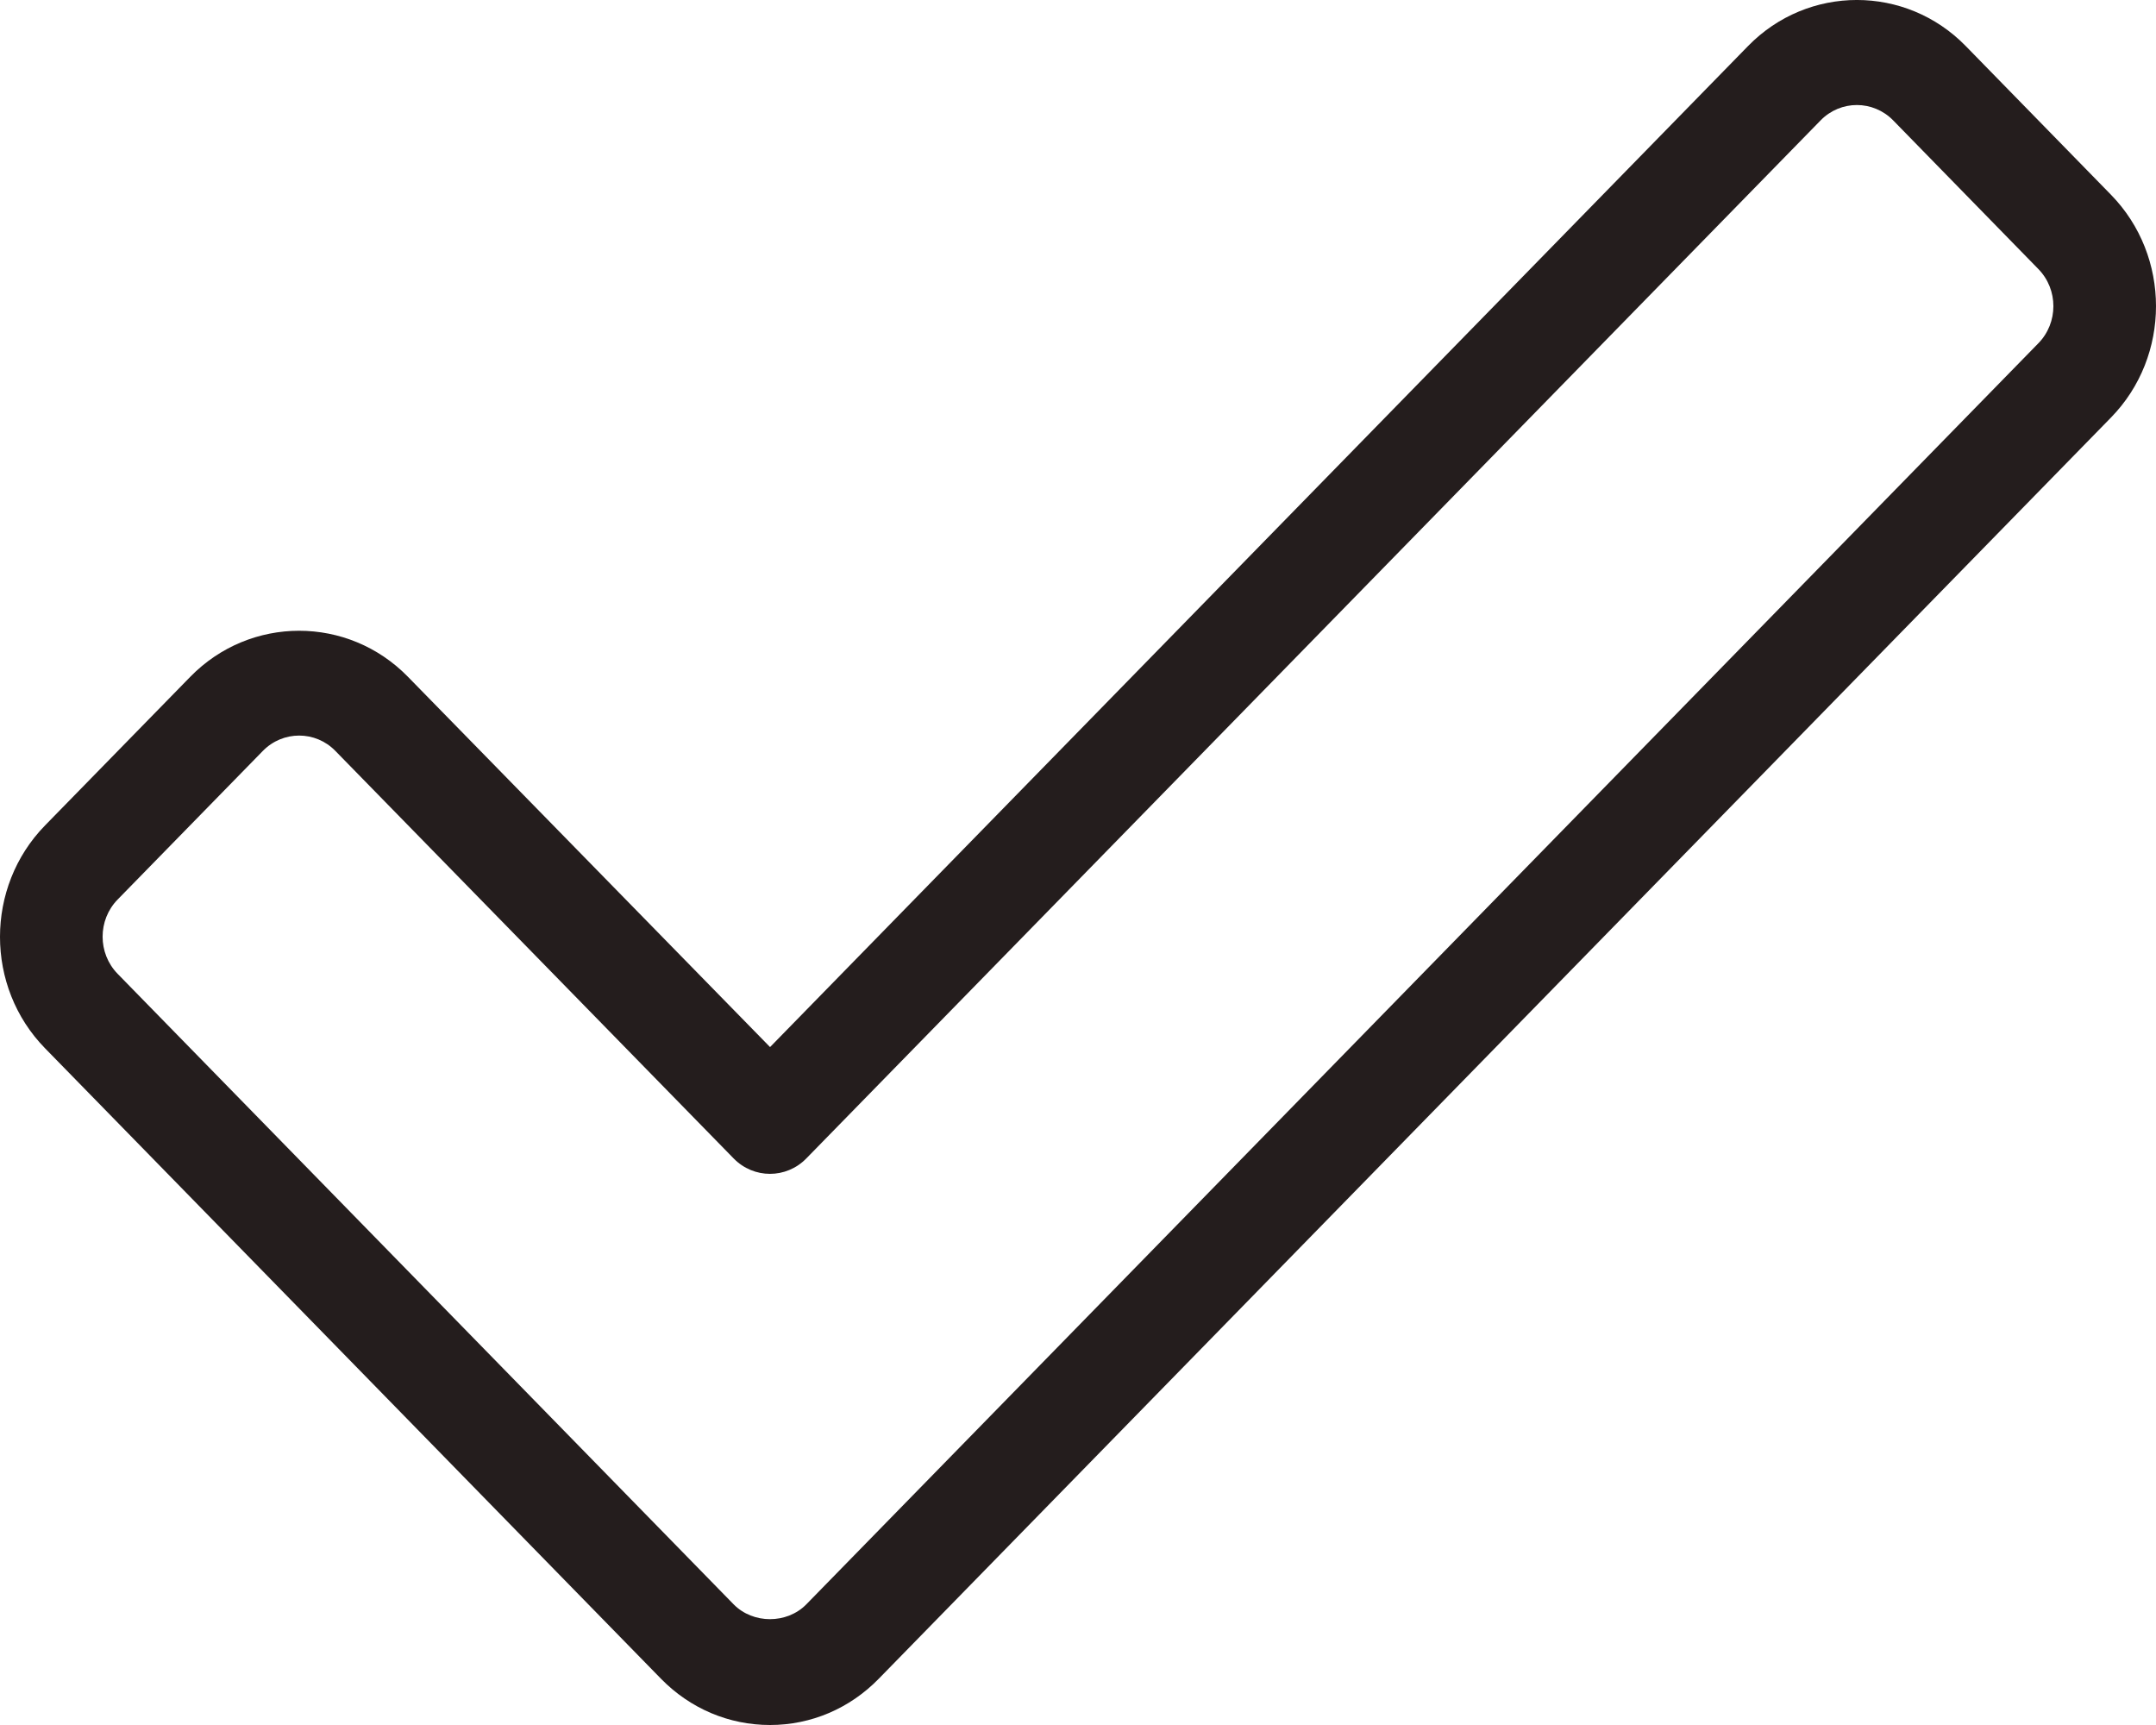
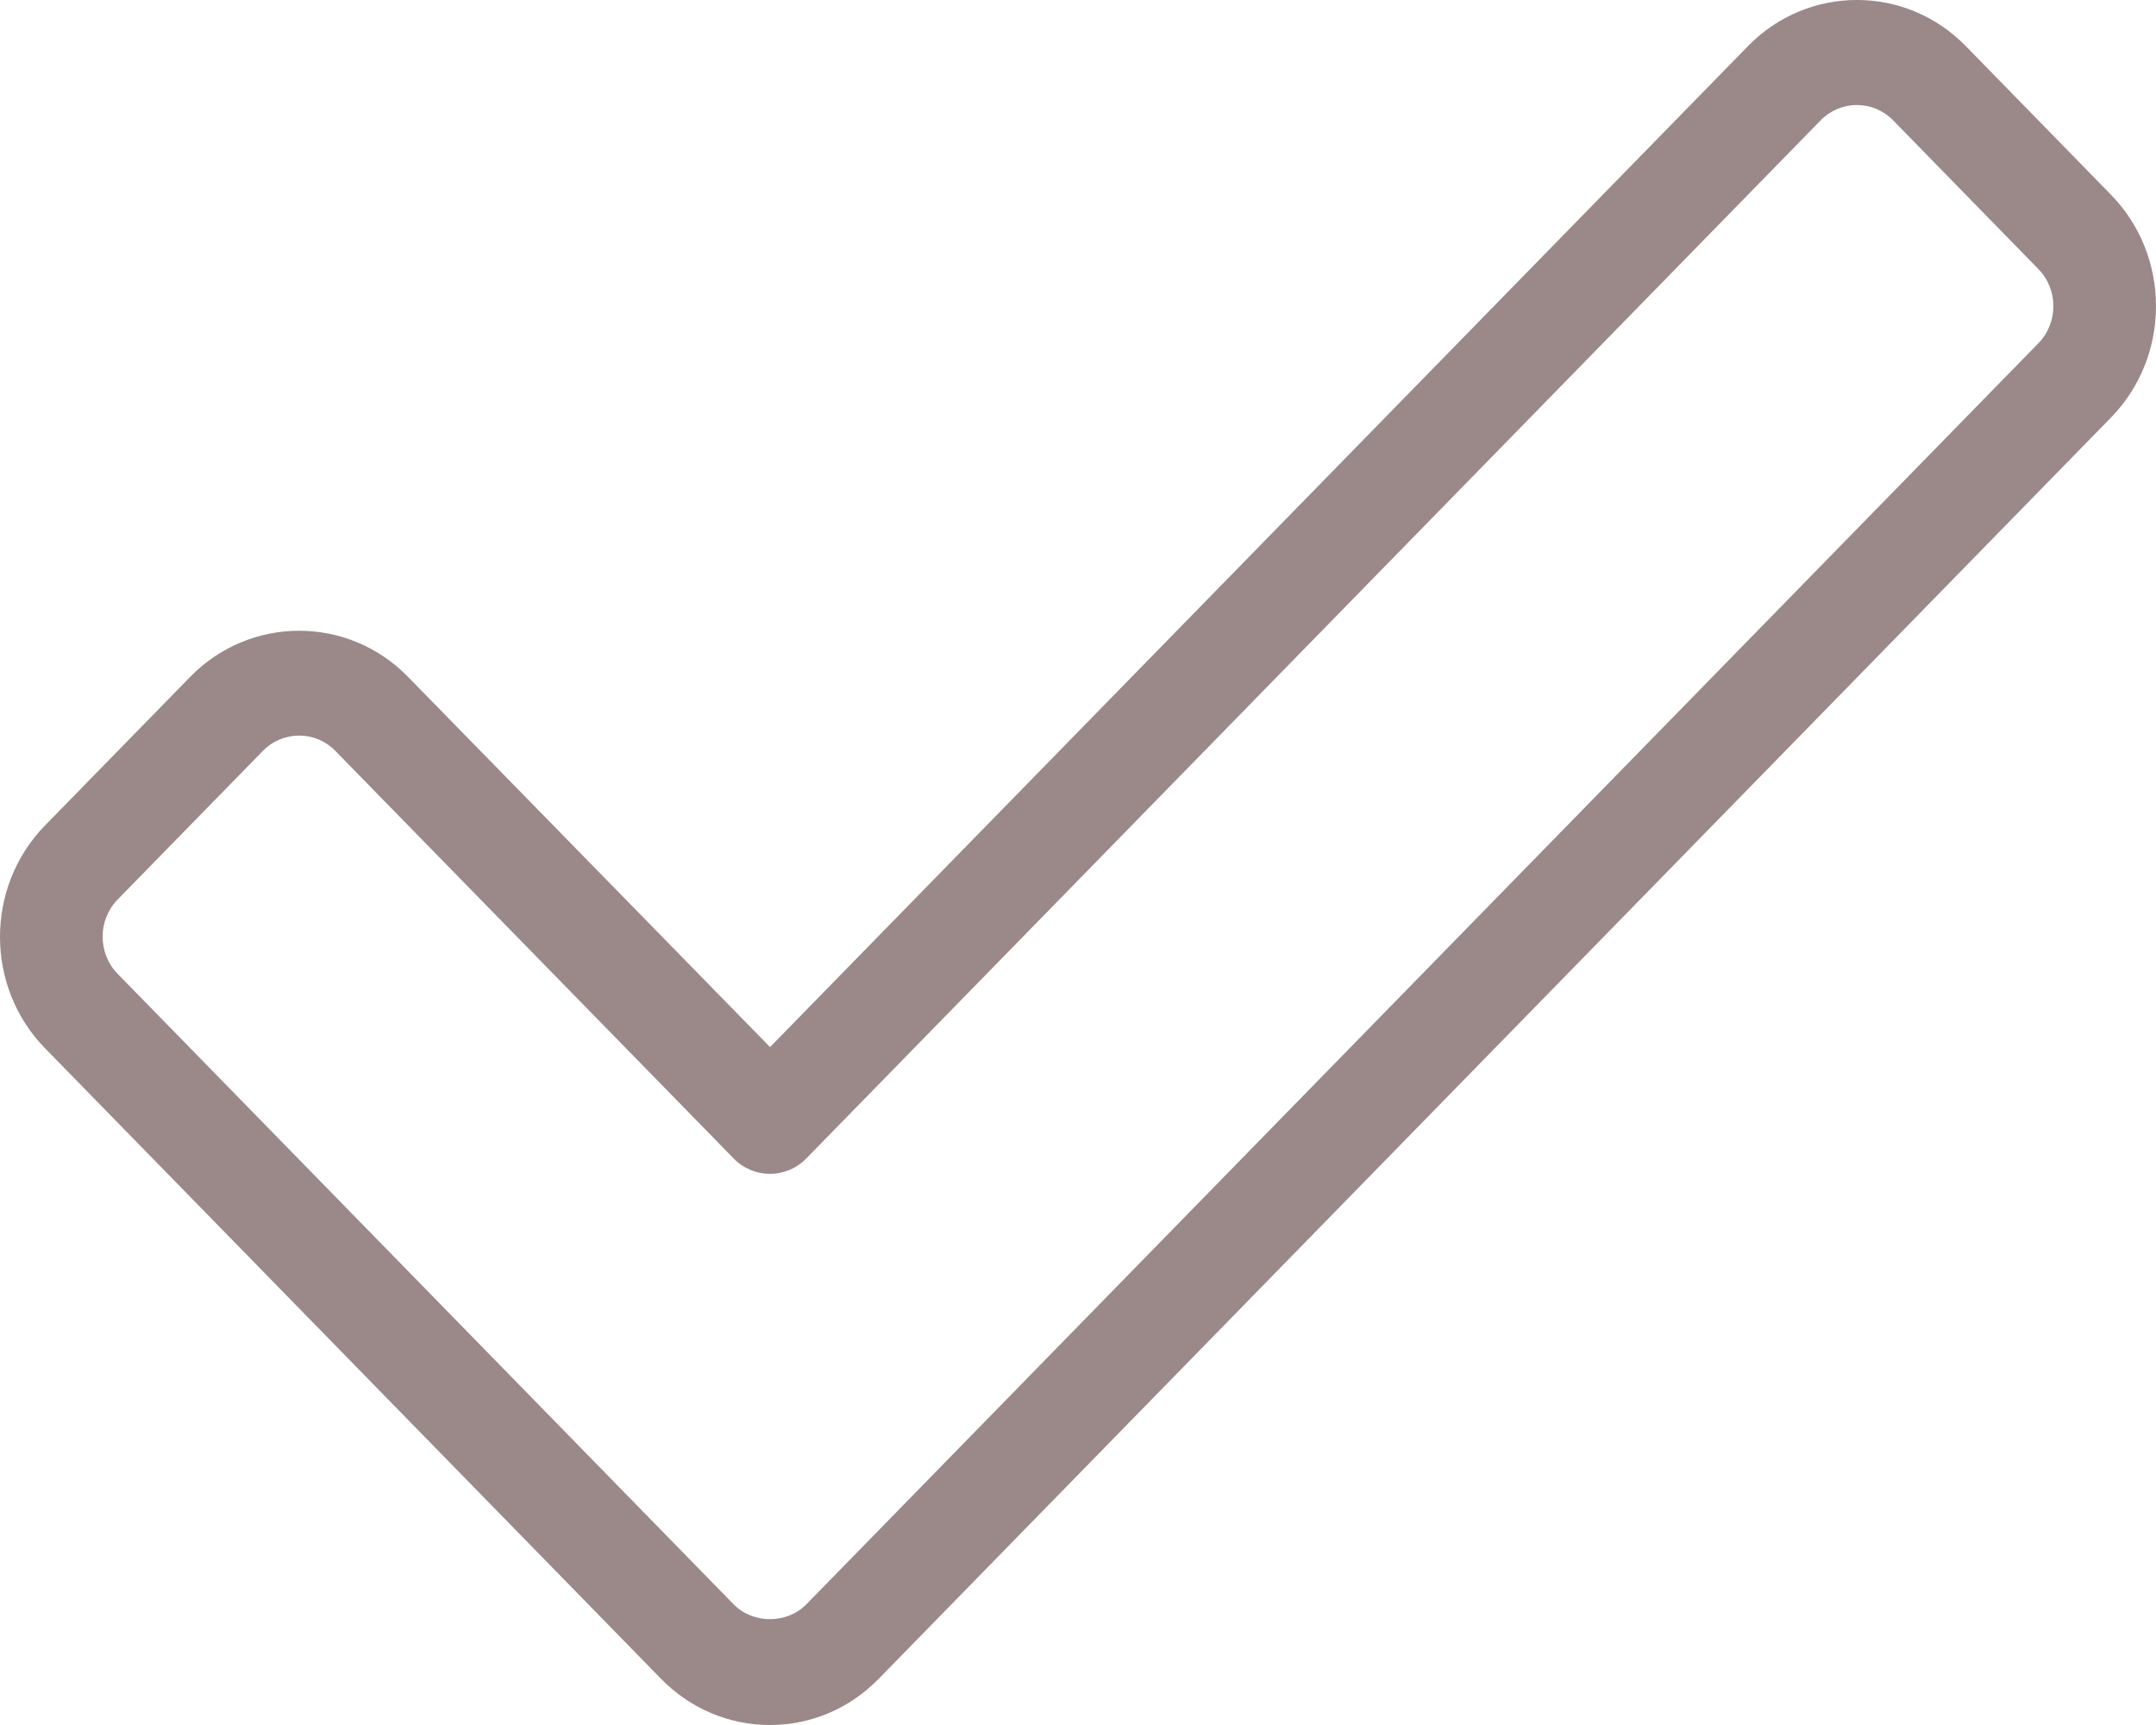
<svg xmlns="http://www.w3.org/2000/svg" width="30" height="24" viewBox="0 0 30 24" fill="none">
-   <path d="M10.715 24C10.143 24 9.605 23.772 9.199 23.358L0.627 14.585C-0.209 13.73 -0.209 12.34 0.627 11.484L2.647 9.417C3.481 8.562 4.843 8.562 5.677 9.417L10.715 14.568L24.323 0.641C25.157 -0.214 26.519 -0.214 27.353 0.641L29.373 2.709C30.209 3.564 30.209 4.955 29.373 5.81L12.229 23.355C11.825 23.77 11.286 24 10.715 24ZM4.163 10.234C3.98 10.234 3.797 10.305 3.657 10.448L1.637 12.515C1.358 12.8 1.358 13.264 1.637 13.549L10.209 22.322C10.479 22.596 10.949 22.596 11.219 22.322L28.363 4.776C28.642 4.491 28.642 4.028 28.363 3.743L26.343 1.675C26.064 1.39 25.611 1.39 25.333 1.675L11.219 16.118C10.94 16.403 10.488 16.403 10.209 16.118L4.667 10.448C4.529 10.306 4.346 10.234 4.163 10.234Z" fill="#241D1D" />
+   <path d="M10.715 24C10.143 24 9.605 23.772 9.199 23.358L0.627 14.585C-0.209 13.73 -0.209 12.34 0.627 11.484L2.647 9.417C3.481 8.562 4.843 8.562 5.677 9.417L10.715 14.568L24.323 0.641C25.157 -0.214 26.519 -0.214 27.353 0.641L29.373 2.709C30.209 3.564 30.209 4.955 29.373 5.81L12.229 23.355C11.825 23.77 11.286 24 10.715 24ZM4.163 10.234C3.98 10.234 3.797 10.305 3.657 10.448L1.637 12.515C1.358 12.8 1.358 13.264 1.637 13.549L10.209 22.322C10.479 22.596 10.949 22.596 11.219 22.322L28.363 4.776C28.642 4.491 28.642 4.028 28.363 3.743L26.343 1.675C26.064 1.39 25.611 1.39 25.333 1.675L11.219 16.118C10.94 16.403 10.488 16.403 10.209 16.118L4.667 10.448C4.529 10.306 4.346 10.234 4.163 10.234Z" fill="#9B8888" />
</svg>
